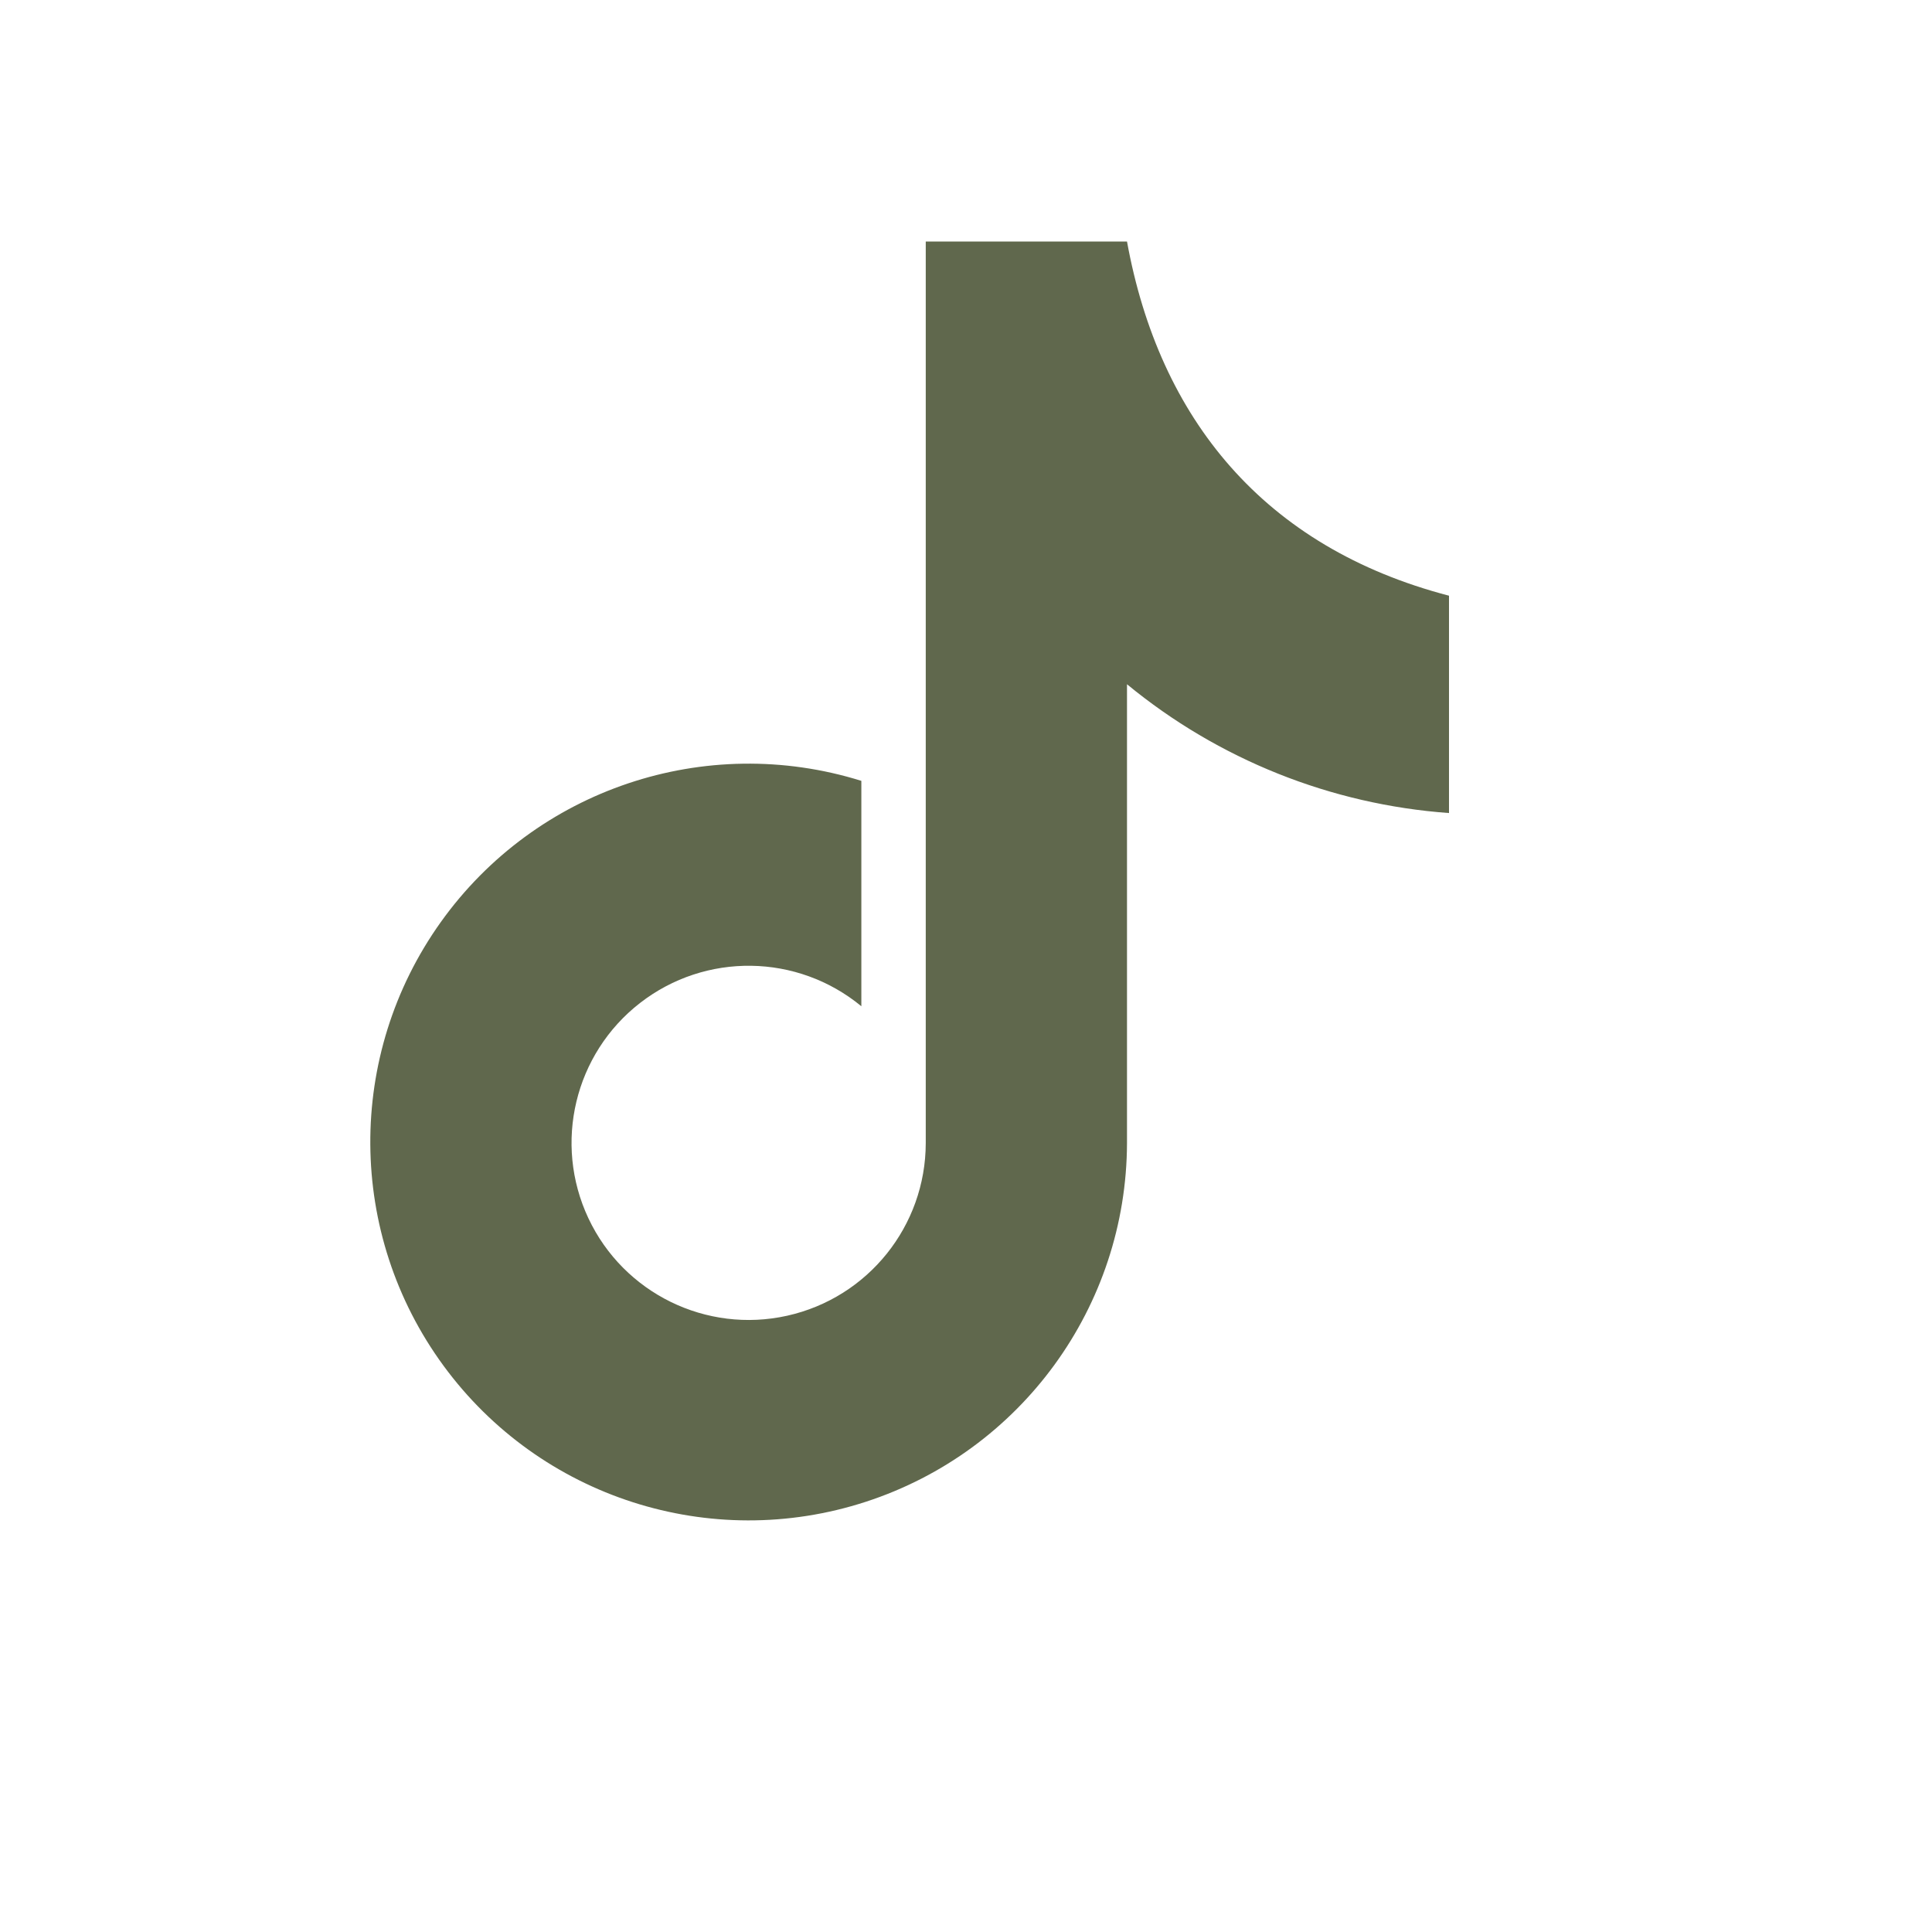
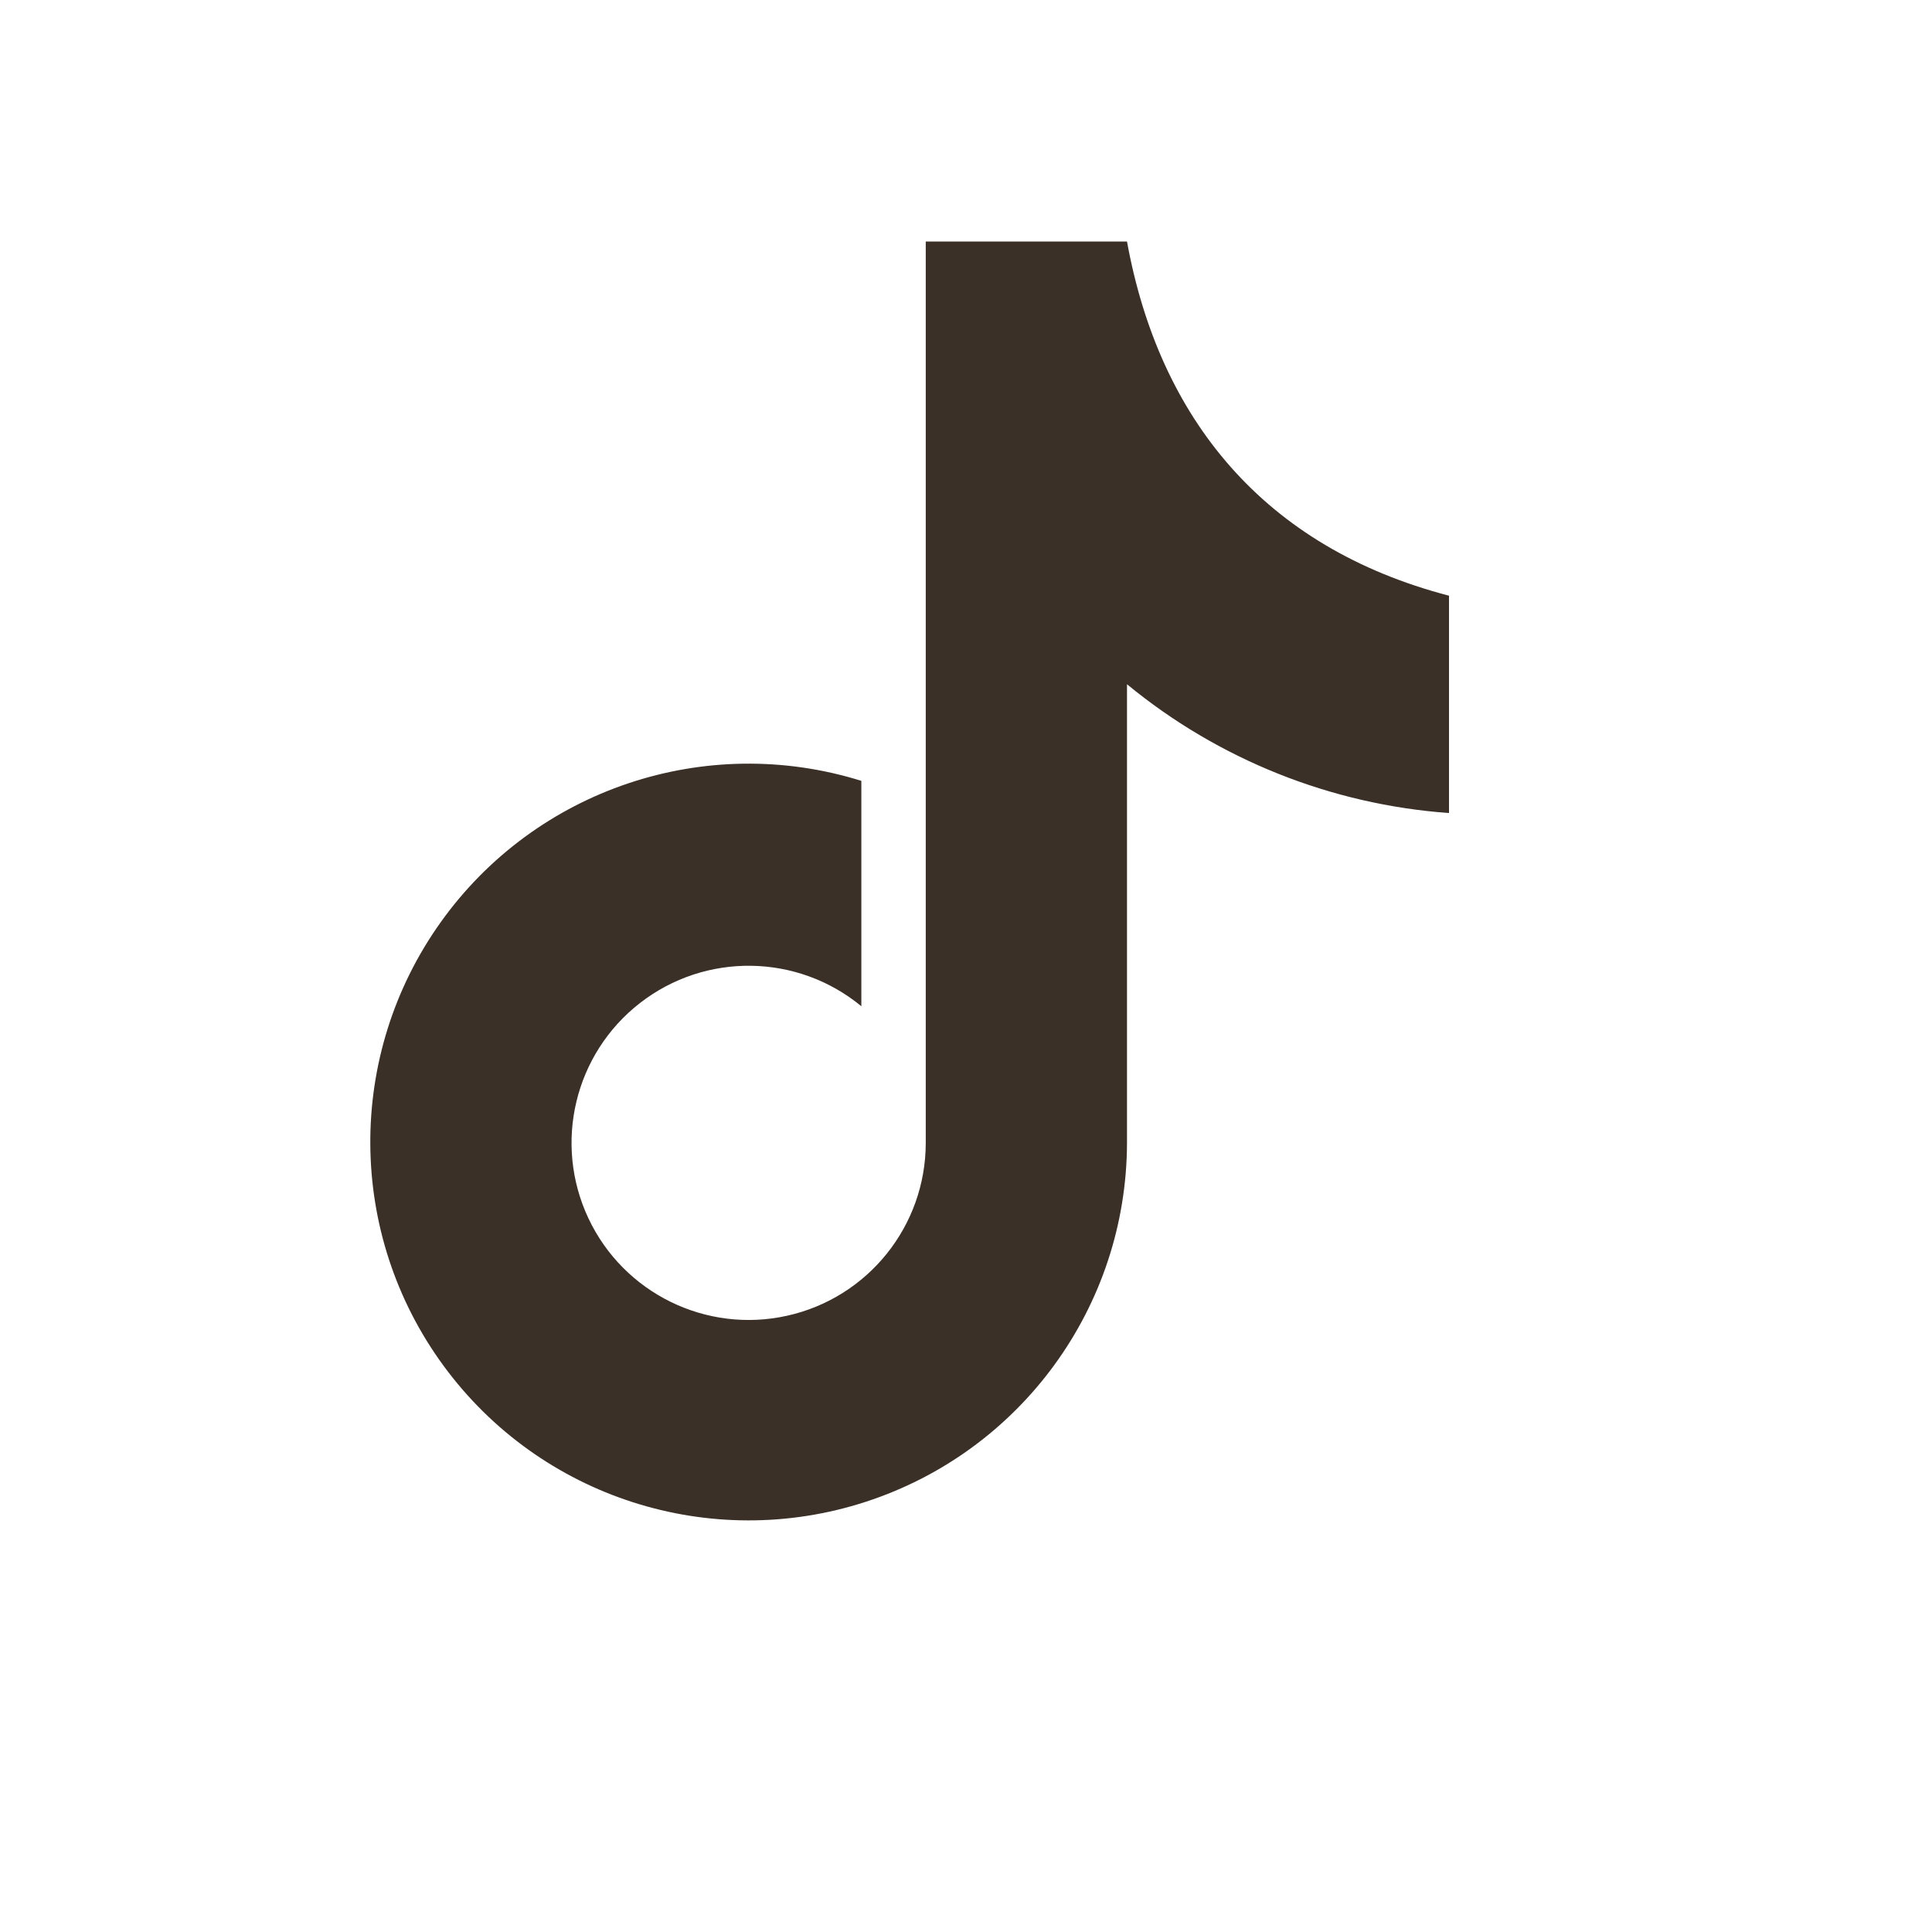
<svg xmlns="http://www.w3.org/2000/svg" viewBox="0 0 24 24">
-   <path d="M14 3v11.2a4.7 4.7 0 1 1-3.3-4.5v2.8a2.2 2.2 0 1 0 .8 1.7V3h2.5c.4 2.2 1.7 3.8 4 4.4v2.7A7.1 7.1 0 0 1 14 8.5V3Z" fill="#60684d" />
+   <path d="M14 3v11.2a4.7 4.7 0 1 1-3.3-4.5v2.8a2.2 2.2 0 1 0 .8 1.7V3h2.5c.4 2.2 1.7 3.8 4 4.4v2.7A7.1 7.1 0 0 1 14 8.5V3Z" fill="#3b3027" />
</svg>
